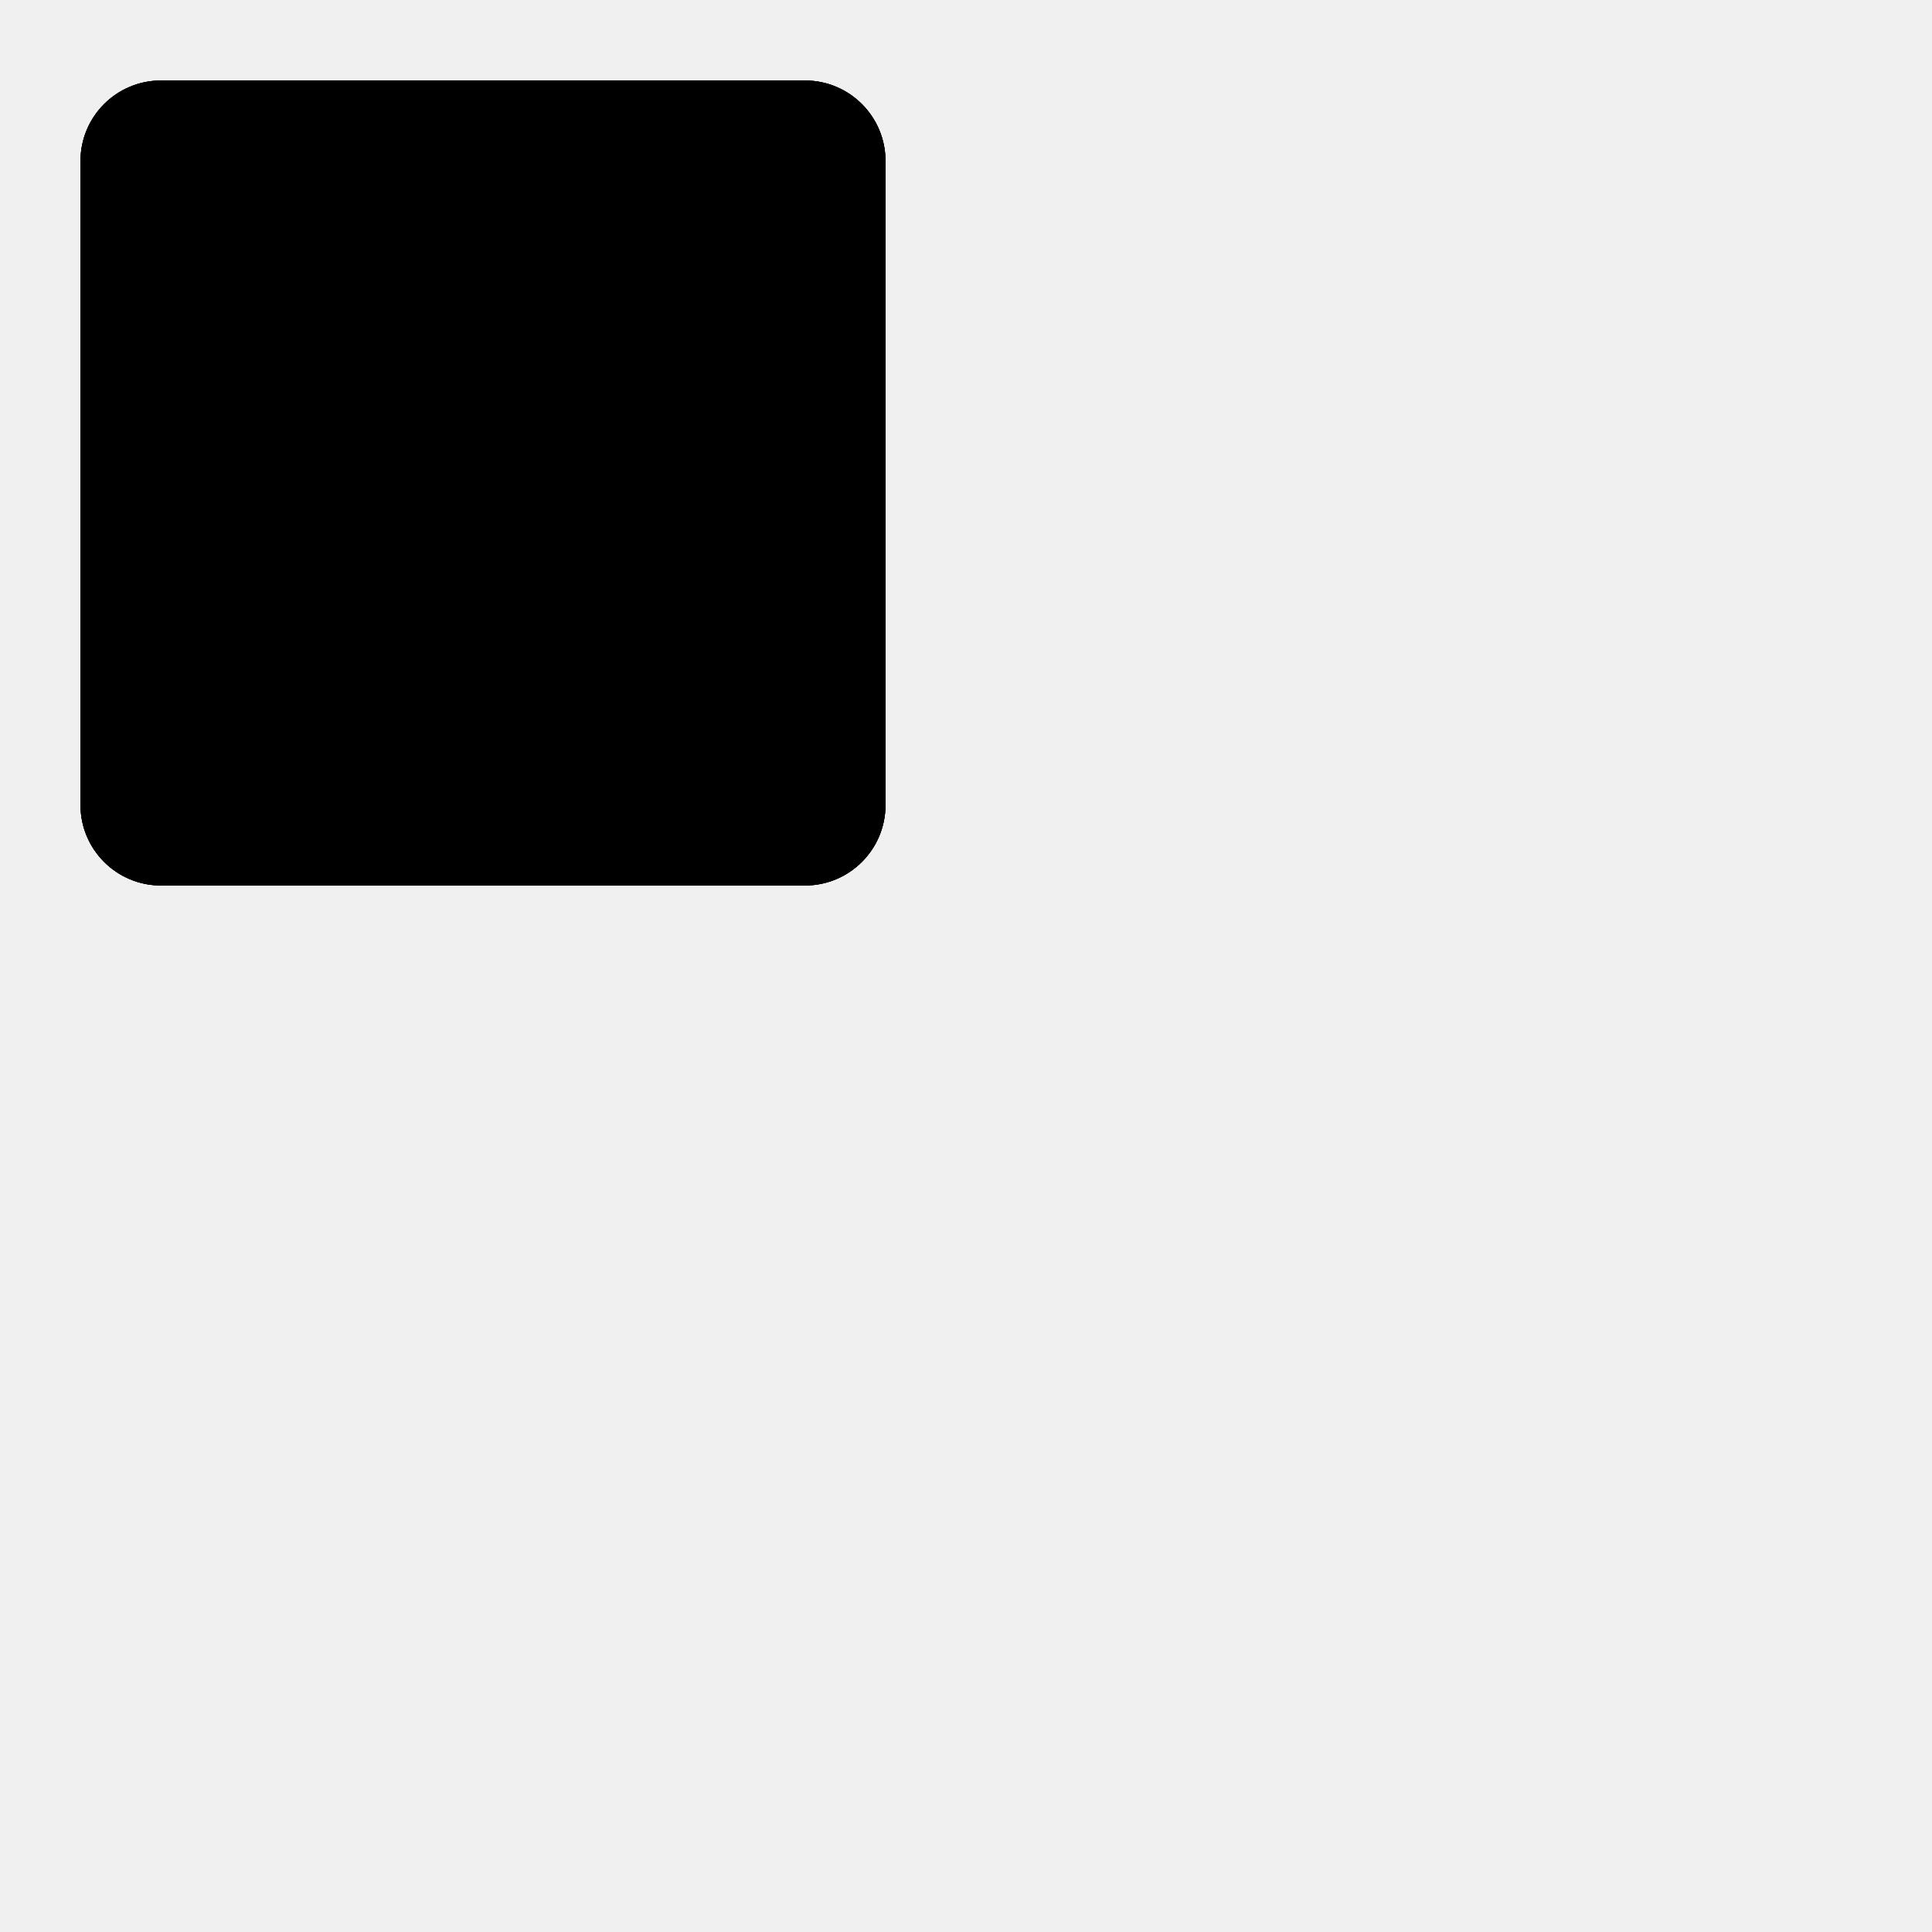
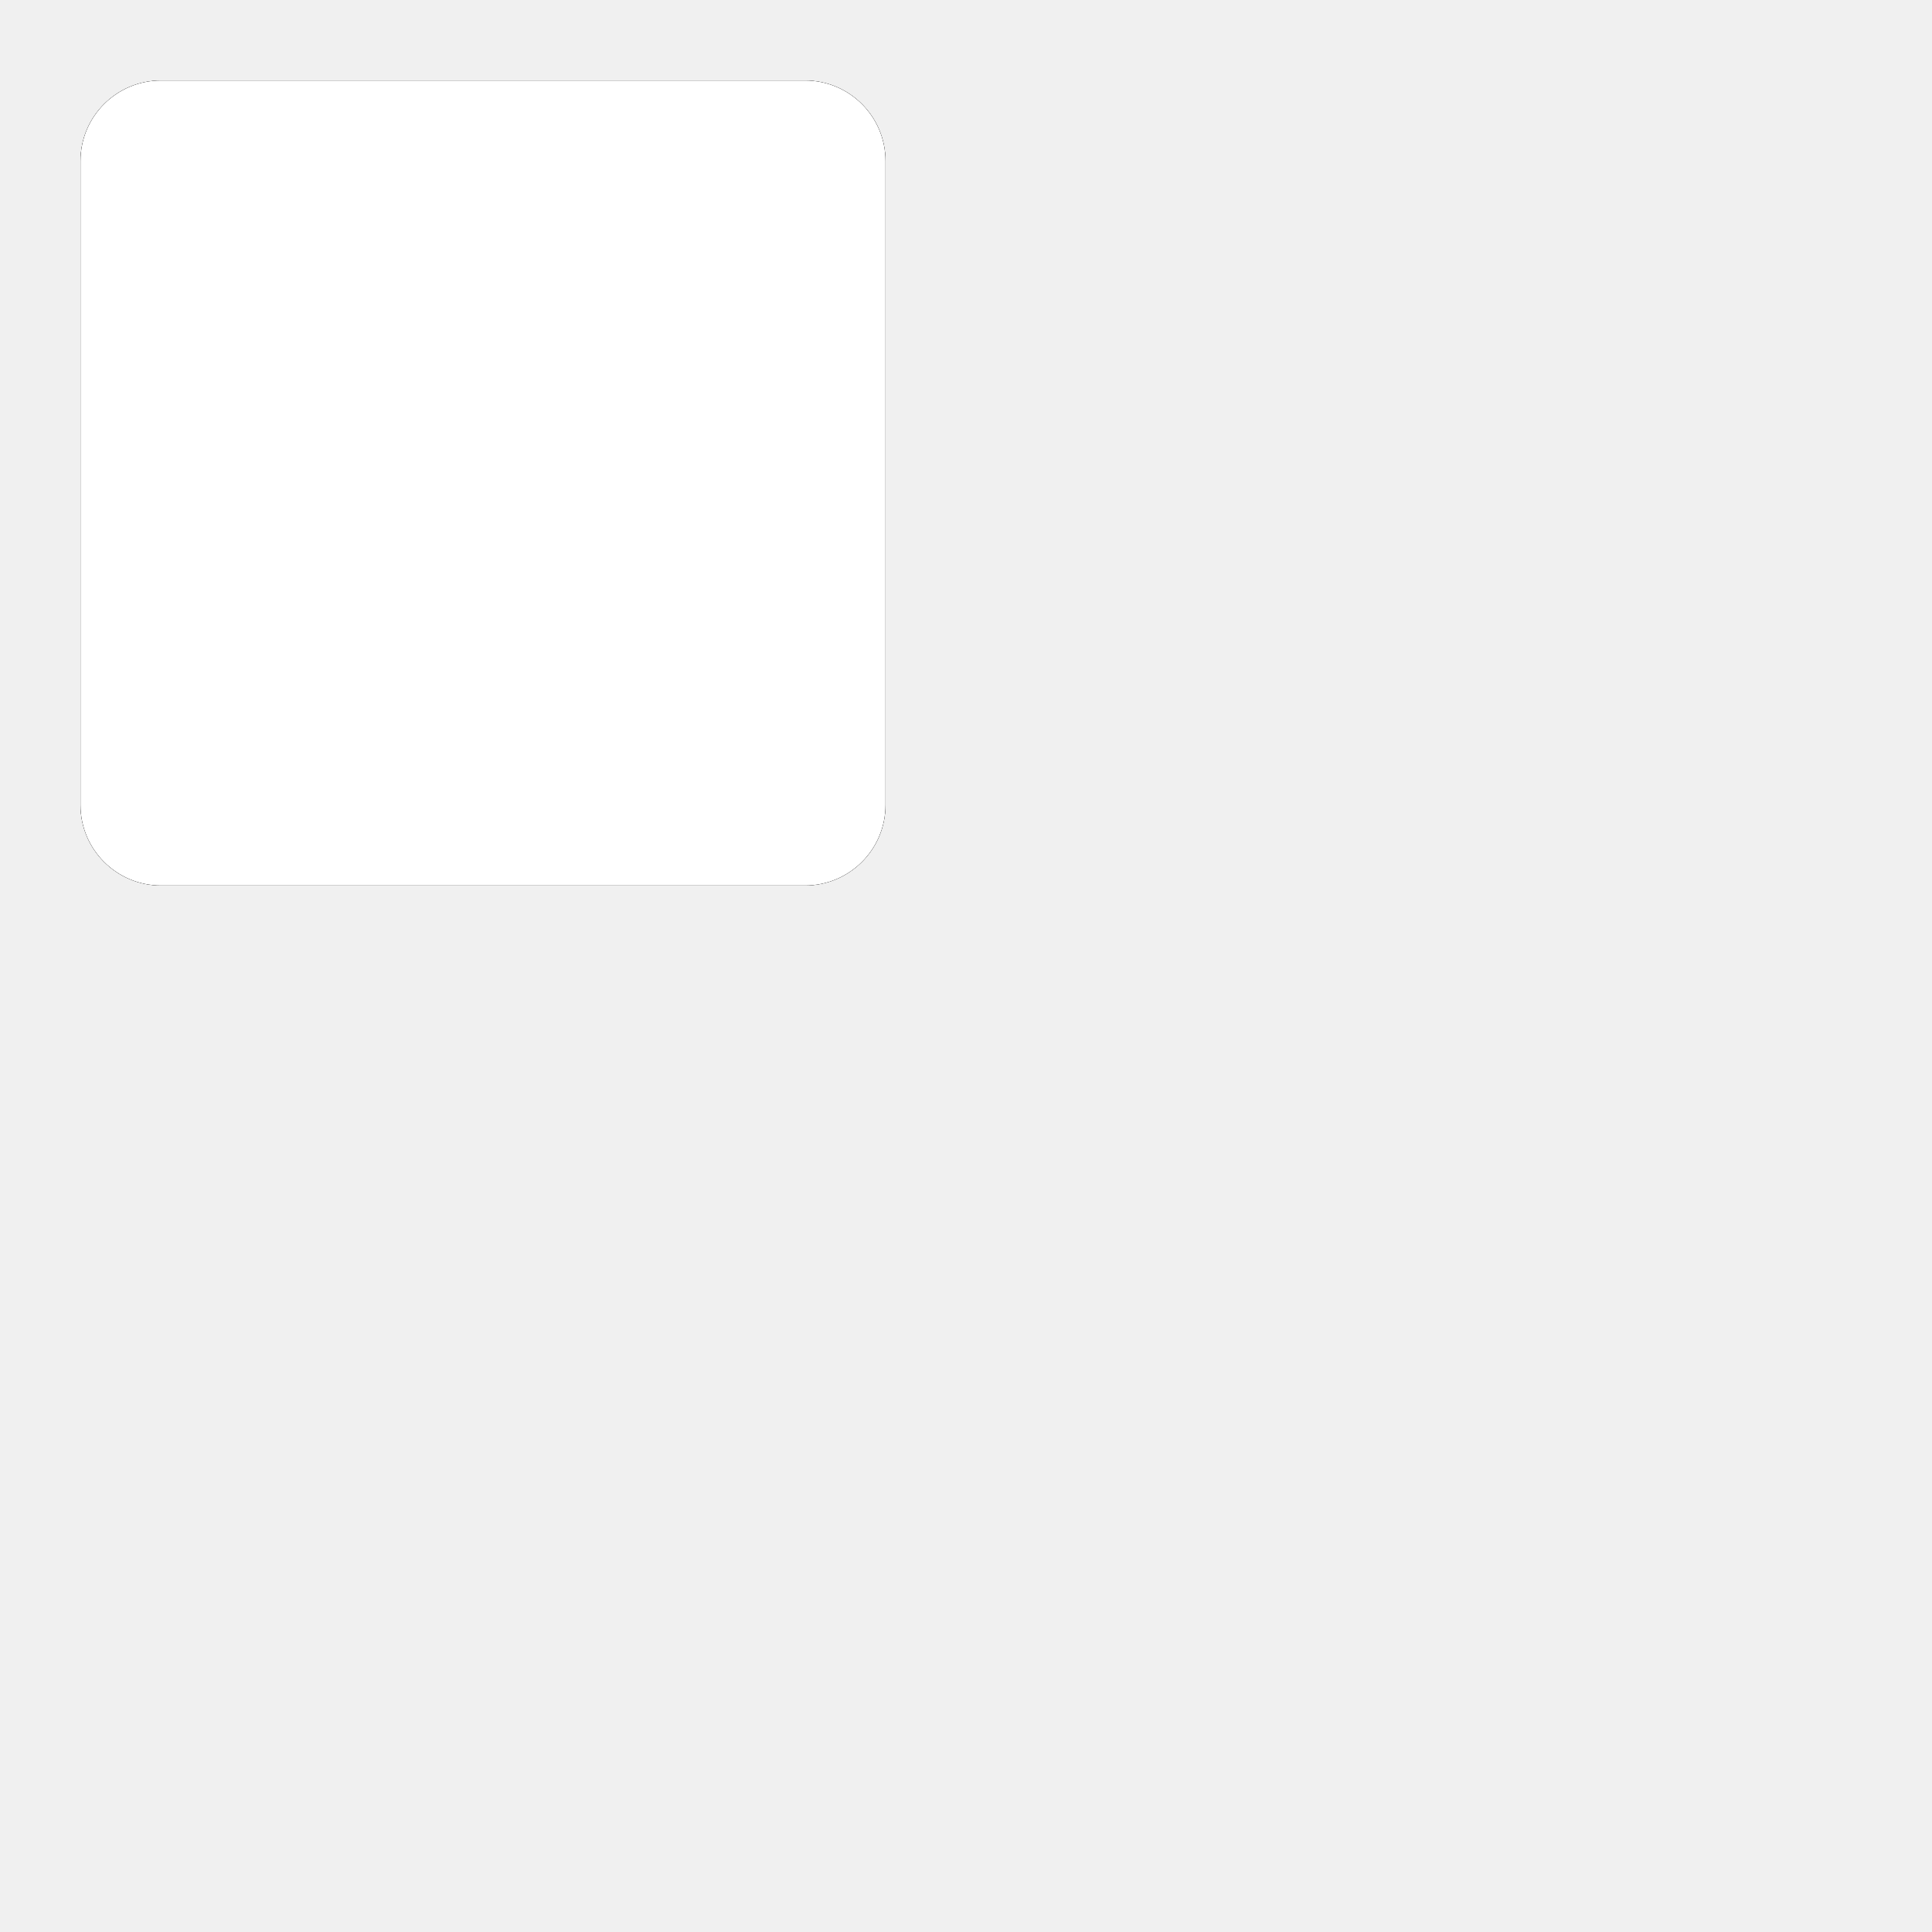
<svg xmlns="http://www.w3.org/2000/svg" width="24" height="24" viewBox="0 0 24 24">
  <style>.spinner_9y7u{animation:spinner_fUkk 2.4s linear infinite;animation-delay:-2.4s}.spinner_DF2s{animation-delay:-1.6s}.spinner_q27e{animation-delay:-.8s}@keyframes spinner_fUkk{8.33%{x:13px;y:1px}25%{x:13px;y:1px}33.3%{x:13px;y:13px}50%{x:13px;y:13px}58.33%{x:1px;y:13px}75%{x:1px;y:13px}83.33%{x:1px;y:1px}}</style>
  <rect class="spinner_9y7u" x="1" y="1" rx="1" width="10" height="10" />
  <rect class="spinner_9y7u spinner_DF2s" x="1" y="1" rx="1" width="10" height="10" />
-   <rect class="spinner_9y7u spinner_q27e" x="1" y="1" rx="1" width="10" height="10" />
+   <rect class="spinner_9y7u spinner_q27e" x="1" y="1" rx="1" width="10" height="10" fill="white" />
</svg>
